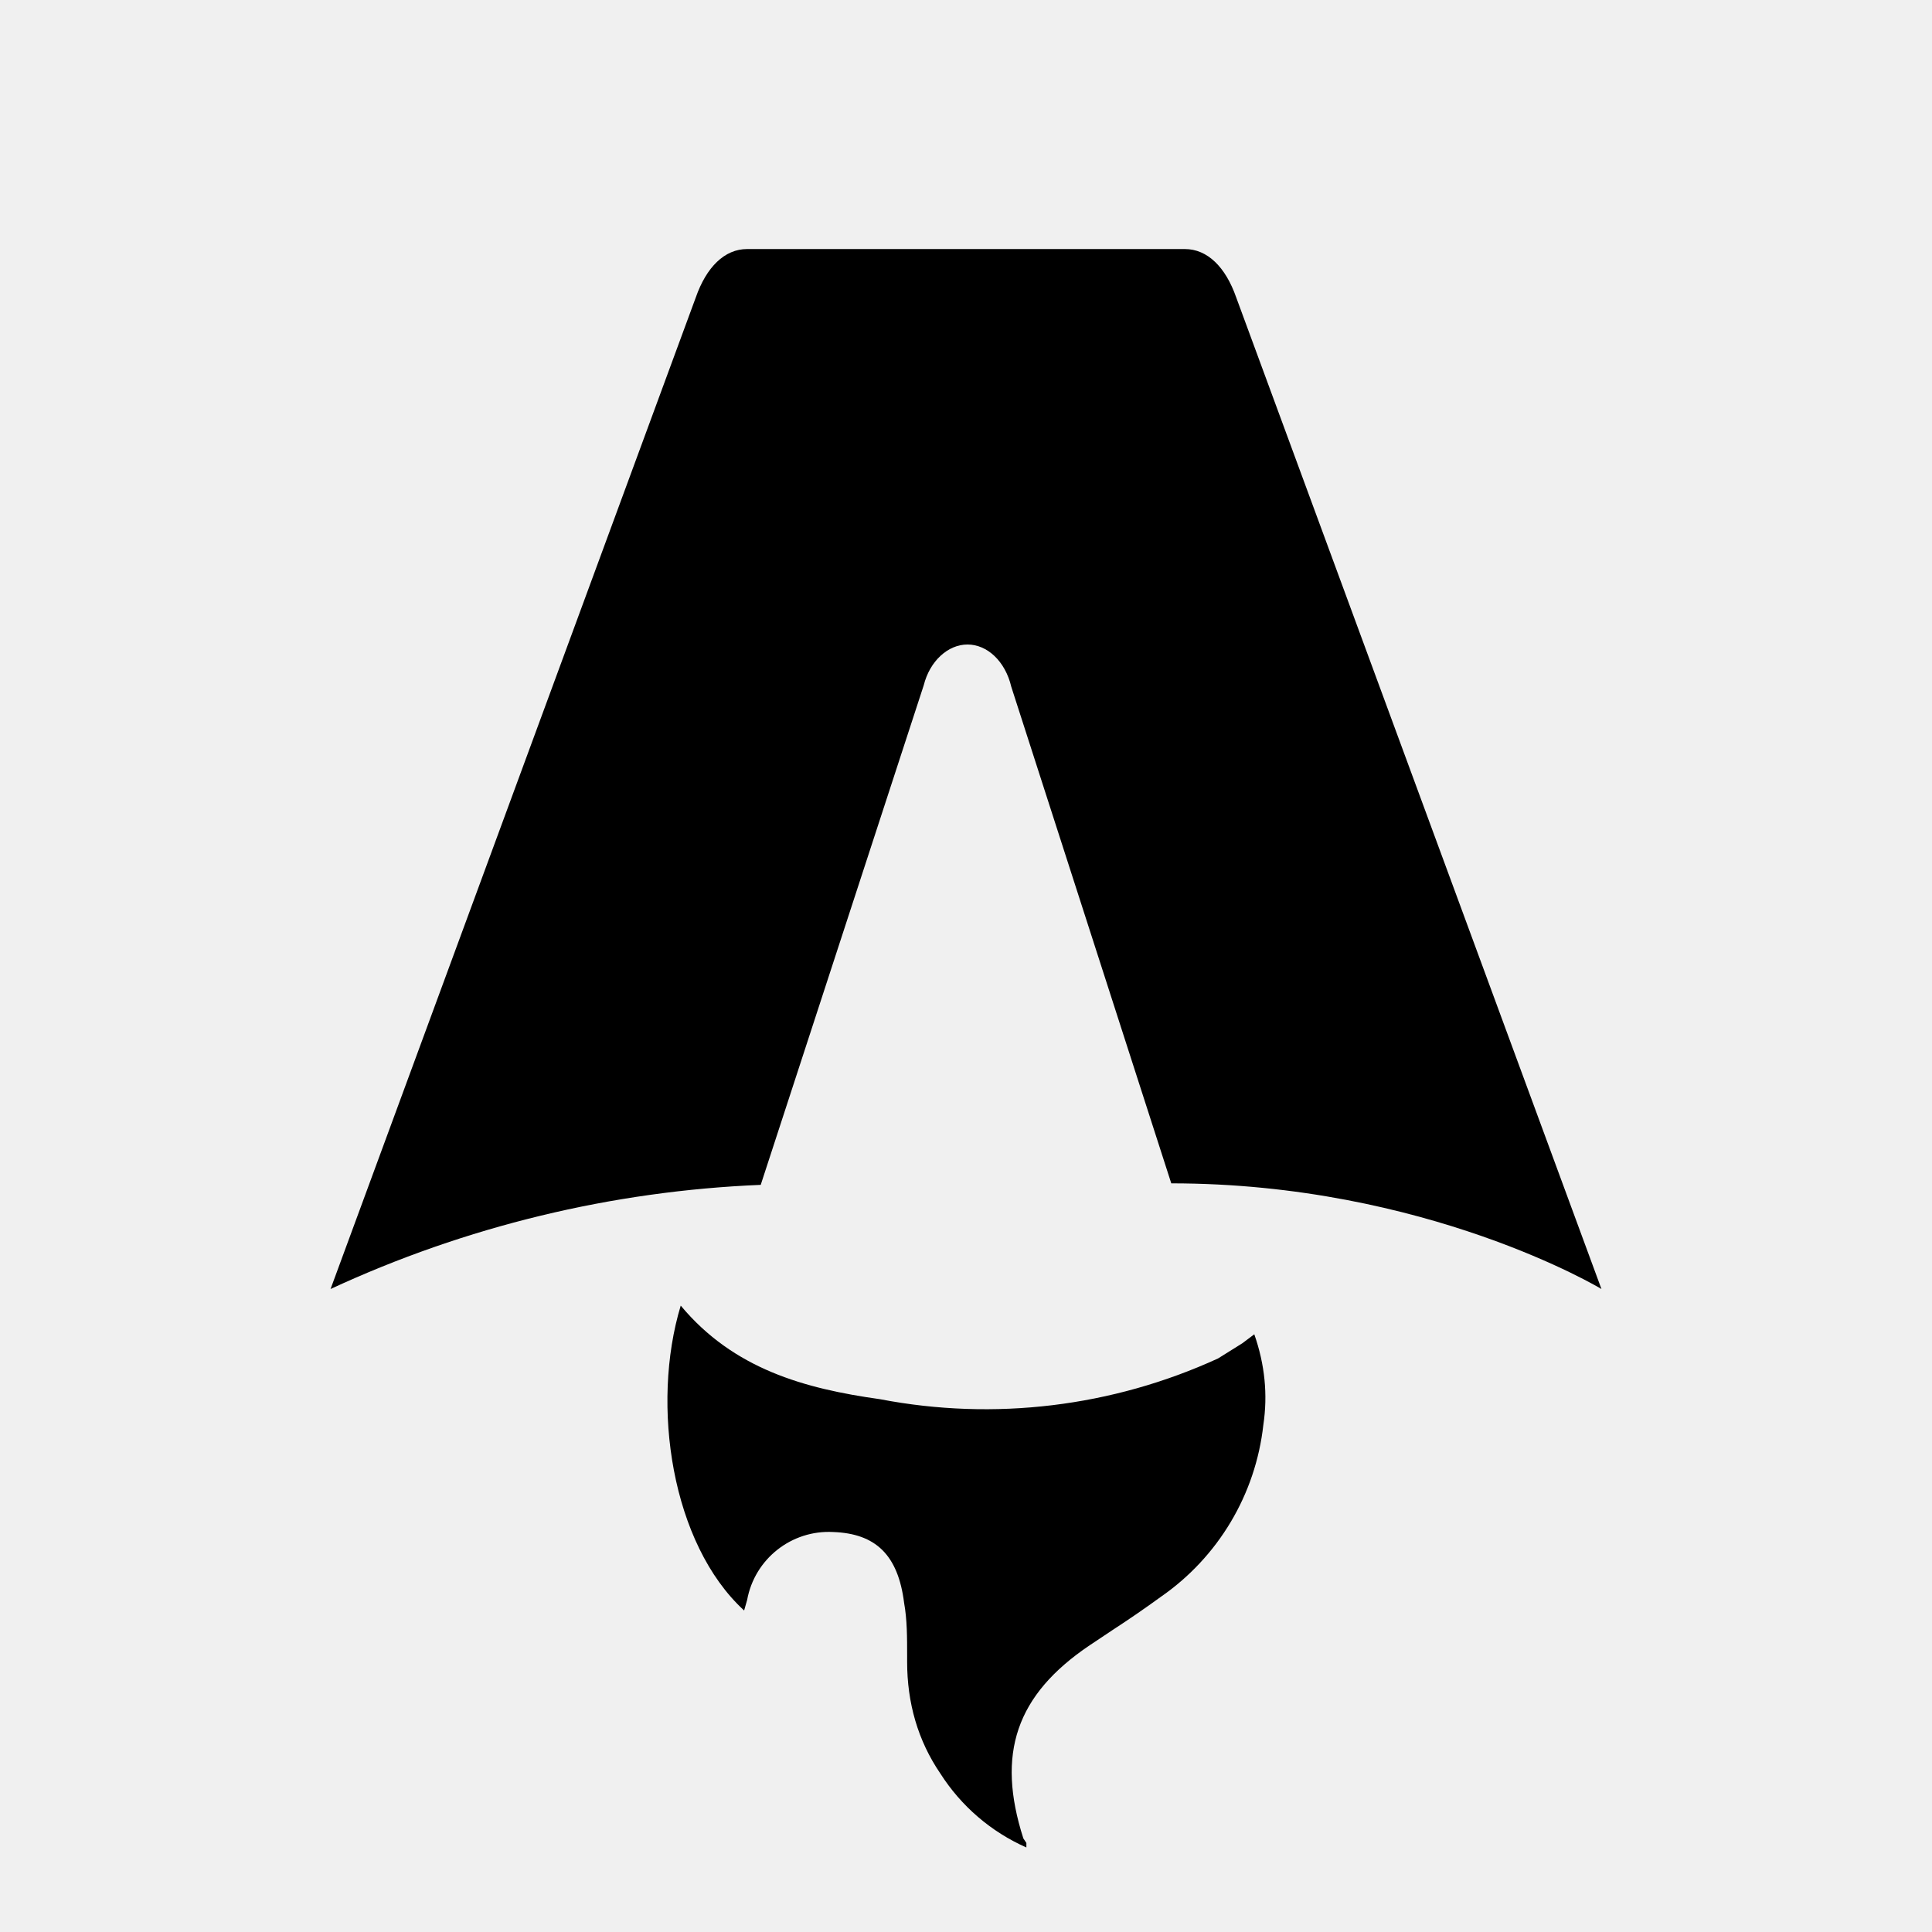
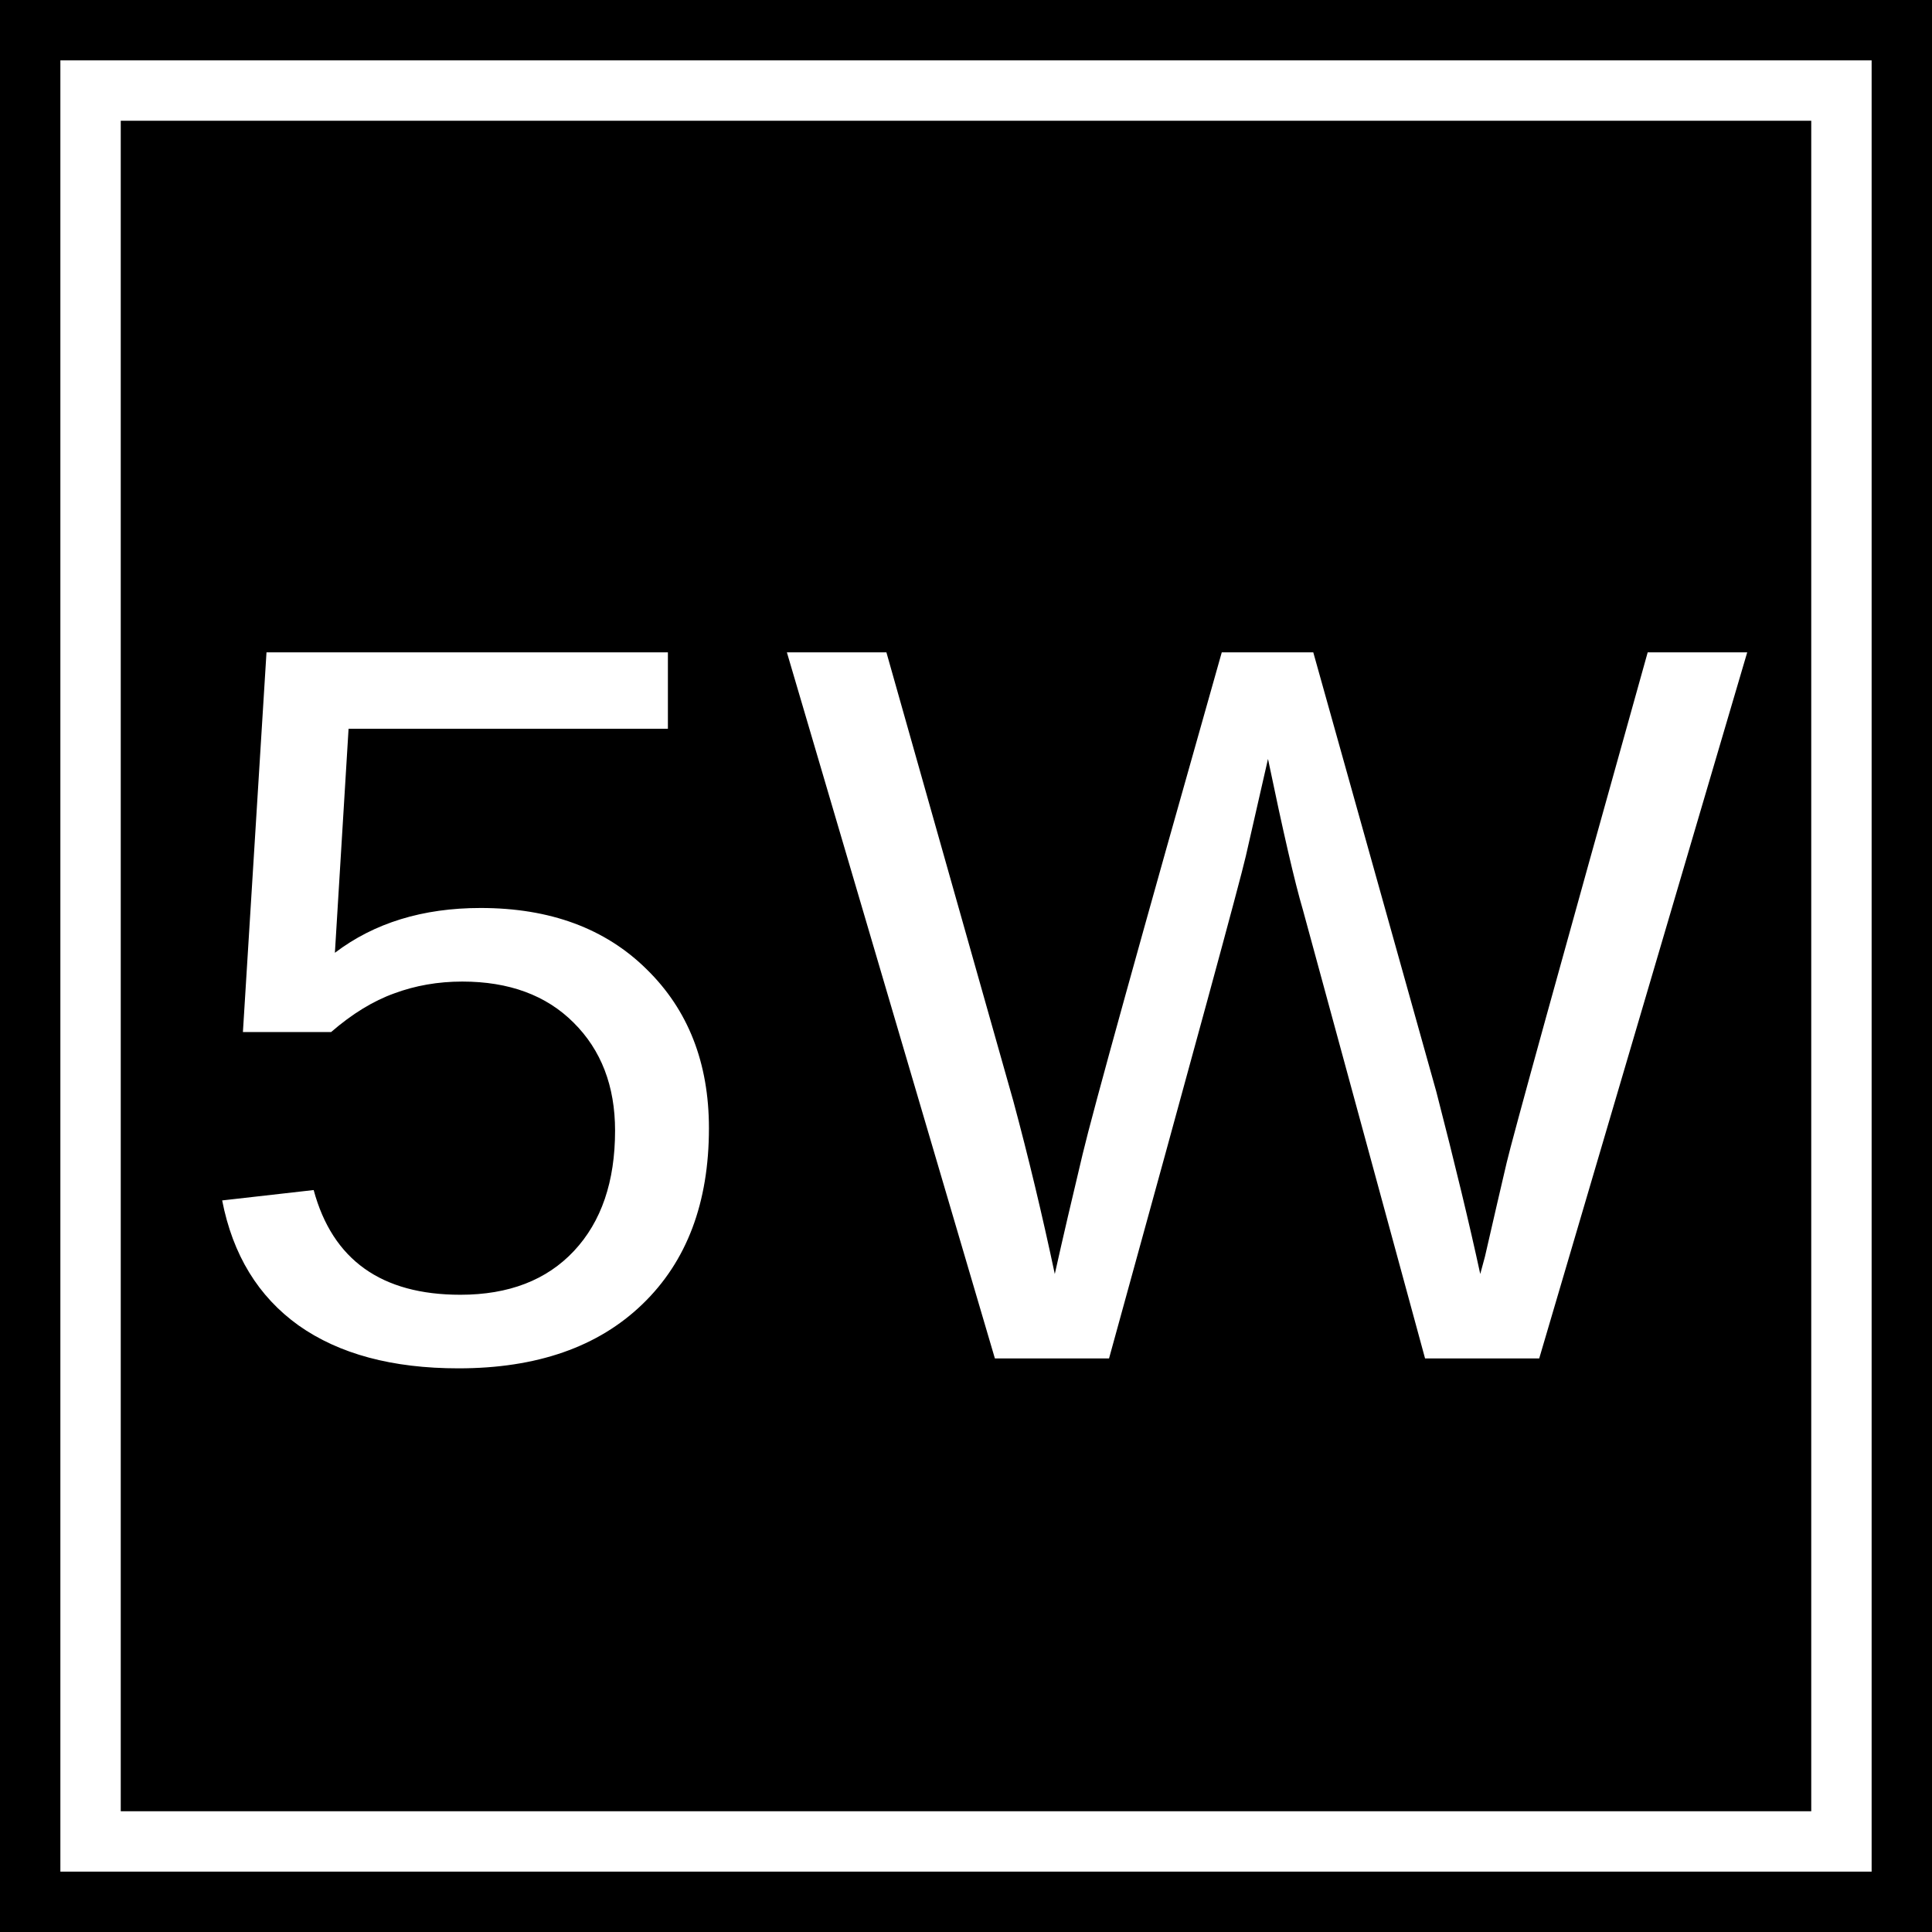
- <svg xmlns="http://www.w3.org/2000/svg" fill="none" viewBox="0 0 128 128">
-   <path d="M50.4 78.5a75.1 75.1 0 0 0-28.5 6.9l24.2-65.7c.7-2 1.9-3.2 3.4-3.2h29c1.5 0 2.7 1.2 3.4 3.2l24.2 65.7s-11.6-7-28.5-7L67 45.5c-.4-1.7-1.6-2.8-2.9-2.8-1.3 0-2.5 1.1-2.9 2.7L50.4 78.5Zm-1.1 28.2Zm-4.2-20.2c-2 6.6-.6 15.8 4.2 20.2a17.5 17.5 0 0 1 .2-.7 5.5 5.5 0 0 1 5.7-4.5c2.8.1 4.3 1.5 4.7 4.7.2 1.1.2 2.3.2 3.5v.4c0 2.7.7 5.2 2.2 7.4a13 13 0 0 0 5.7 4.9v-.3l-.2-.3c-1.8-5.6-.5-9.5 4.4-12.8l1.5-1a73 73 0 0 0 3.2-2.2 16 16 0 0 0 6.8-11.4c.3-2 .1-4-.6-6l-.8.6-1.6 1a37 37 0 0 1-22.4 2.7c-5-.7-9.7-2-13.2-6.2Z" />
-   <style>
-         path { fill: #000; }
-         @media (prefers-color-scheme: dark) {
-             path { fill: #FFF; }
-         }
-     </style>
+ <svg xmlns="http://www.w3.org/2000/svg" viewBox="0 0 64 64">
+   <rect width="64" height="64" fill="#000000" />
+   <rect x="3" y="3" width="58" height="58" fill="none" stroke="#ffffff" stroke-width="2" />
+   <text x="32" y="45" font-family="Arial Narrow, Arial, sans-serif" font-size="34" letter-spacing="1" text-anchor="middle" fill="#ffffff">5W</text>
</svg>
